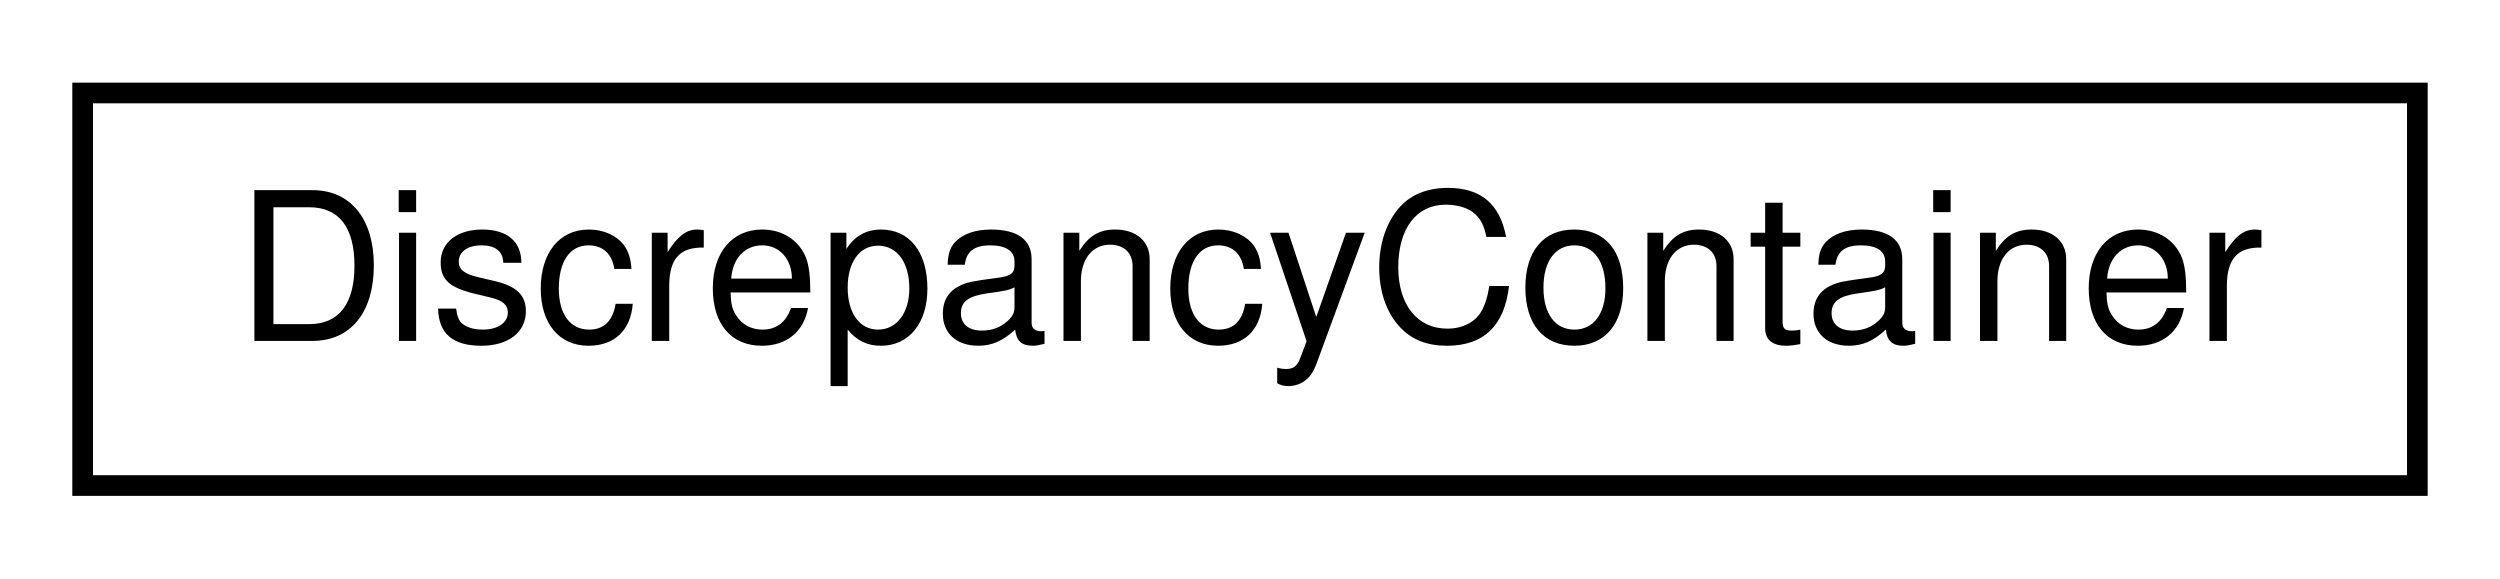
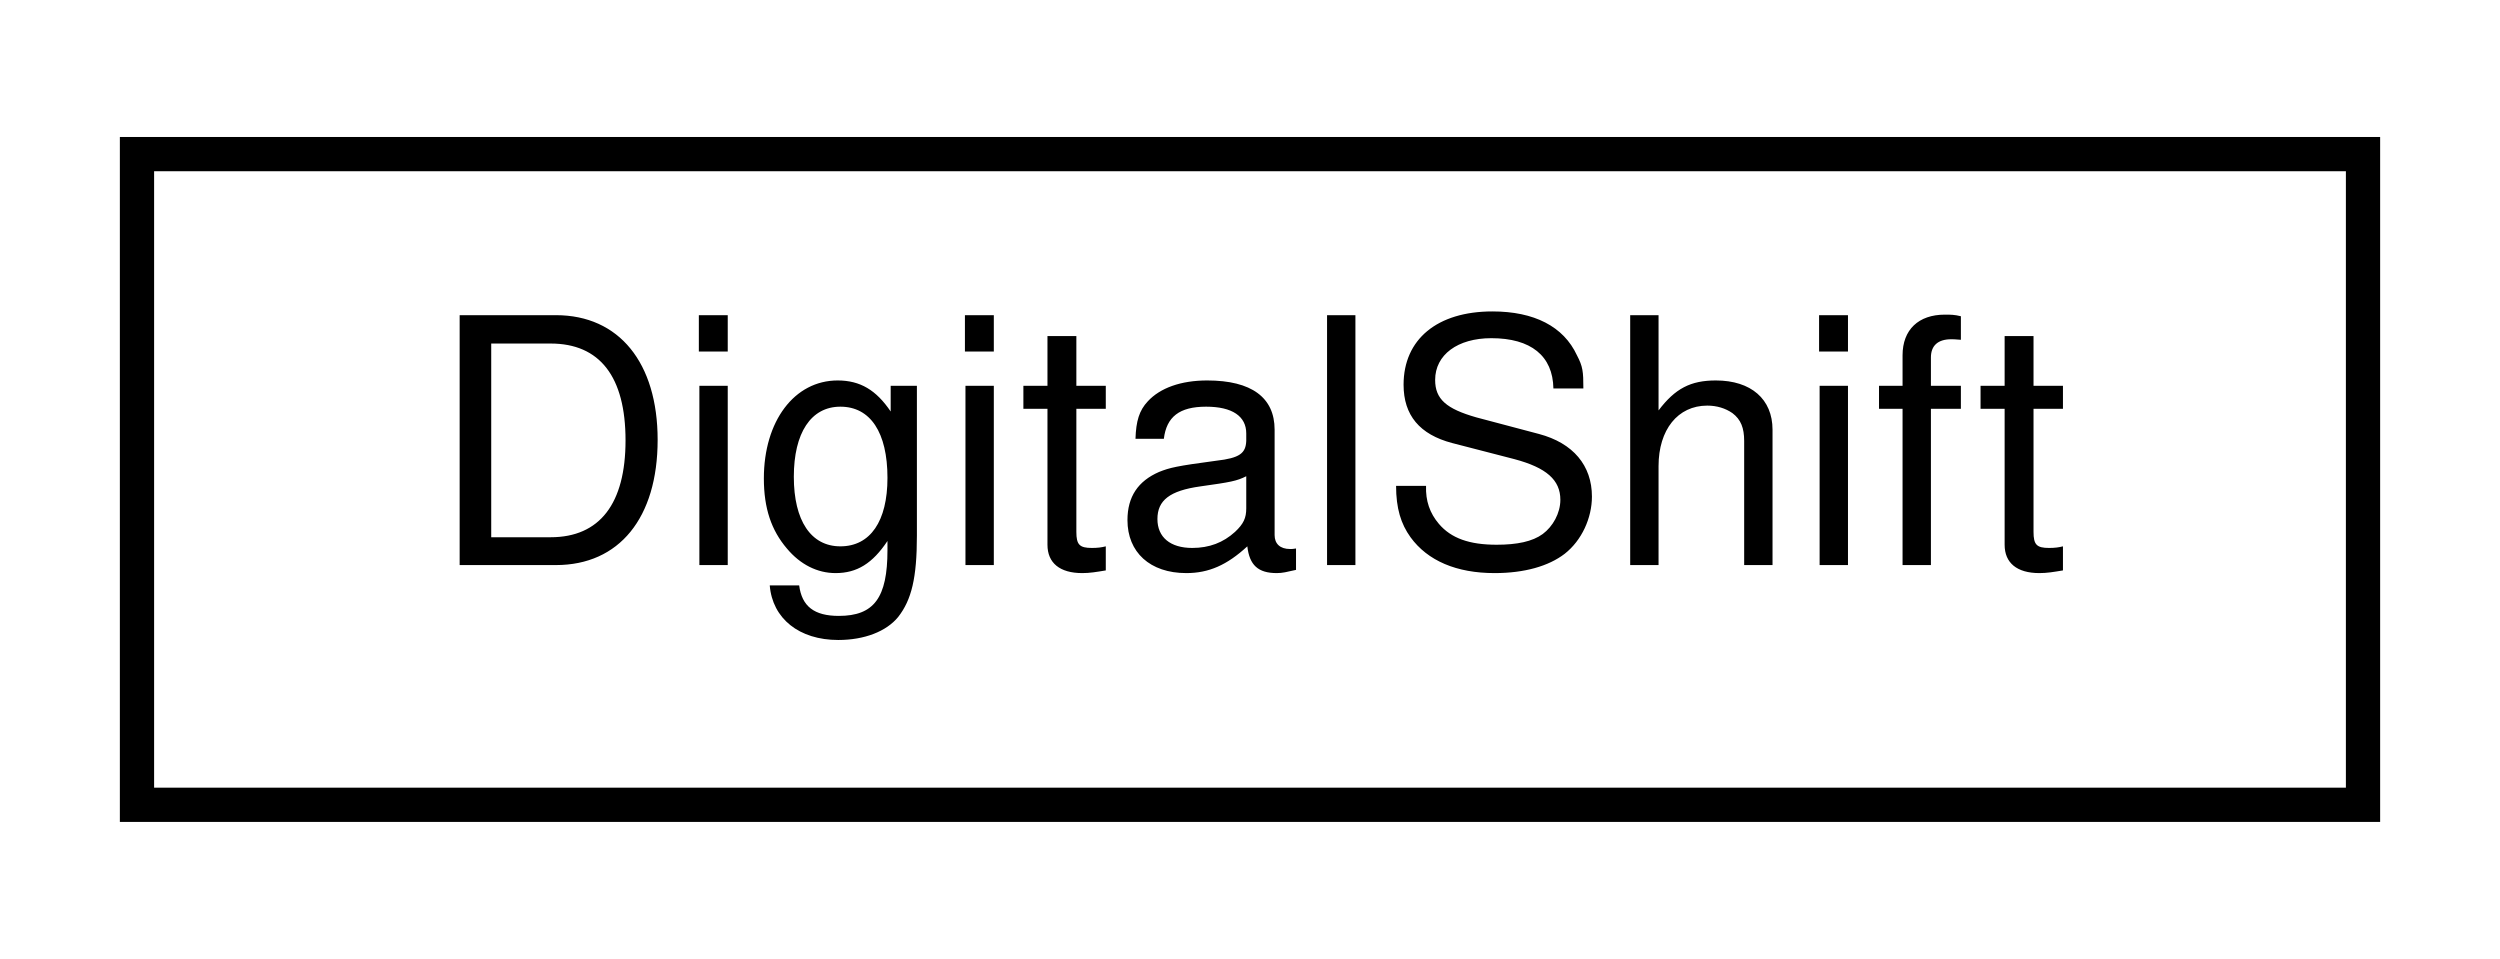
- <svg xmlns="http://www.w3.org/2000/svg" xmlns:xlink="http://www.w3.org/1999/xlink" width="121pt" height="28pt" viewBox="0.00 0.00 121.00 28.00">
+ <svg xmlns="http://www.w3.org/2000/svg" xmlns:xlink="http://www.w3.org/1999/xlink" width="73pt" height="28pt" viewBox="0.00 0.00 73.00 28.00">
  <g id="graph0" class="graph" transform="scale(1 1) rotate(0) translate(4 24)">
    <g id="node1" class="node">
      <g id="a_node1">
-         <a xlink:href="classumontreal_1_1ssj_1_1discrepancy_1_1DiscrepancyContainer.html" target="_top" xlink:title="This class is used to compute, store and display discrepancies. ">
-           <polygon fill="none" stroke="black" points="0,-0.5 0,-19.5 113,-19.5 113,-0.5 0,-0.5" />
-           <text text-anchor="middle" x="56.5" y="-7.5" font-family="Helvetica,sans-Serif" font-size="10.00">DiscrepancyContainer</text>
+         <a xlink:href="classift6561examples_1_1DigitalShift.html" target="_top" xlink:title="Reads a set of points, applied a digital random shift to them, then prints the shifted points in a fi...">
+           <polygon fill="none" stroke="black" points="0,-0.5 0,-19.5 65,-19.5 65,-0.5 0,-0.5" />
+           <text text-anchor="middle" x="32.5" y="-7.5" font-family="Helvetica,sans-Serif" font-size="10.00">DigitalShift</text>
        </a>
      </g>
    </g>
  </g>
</svg>
